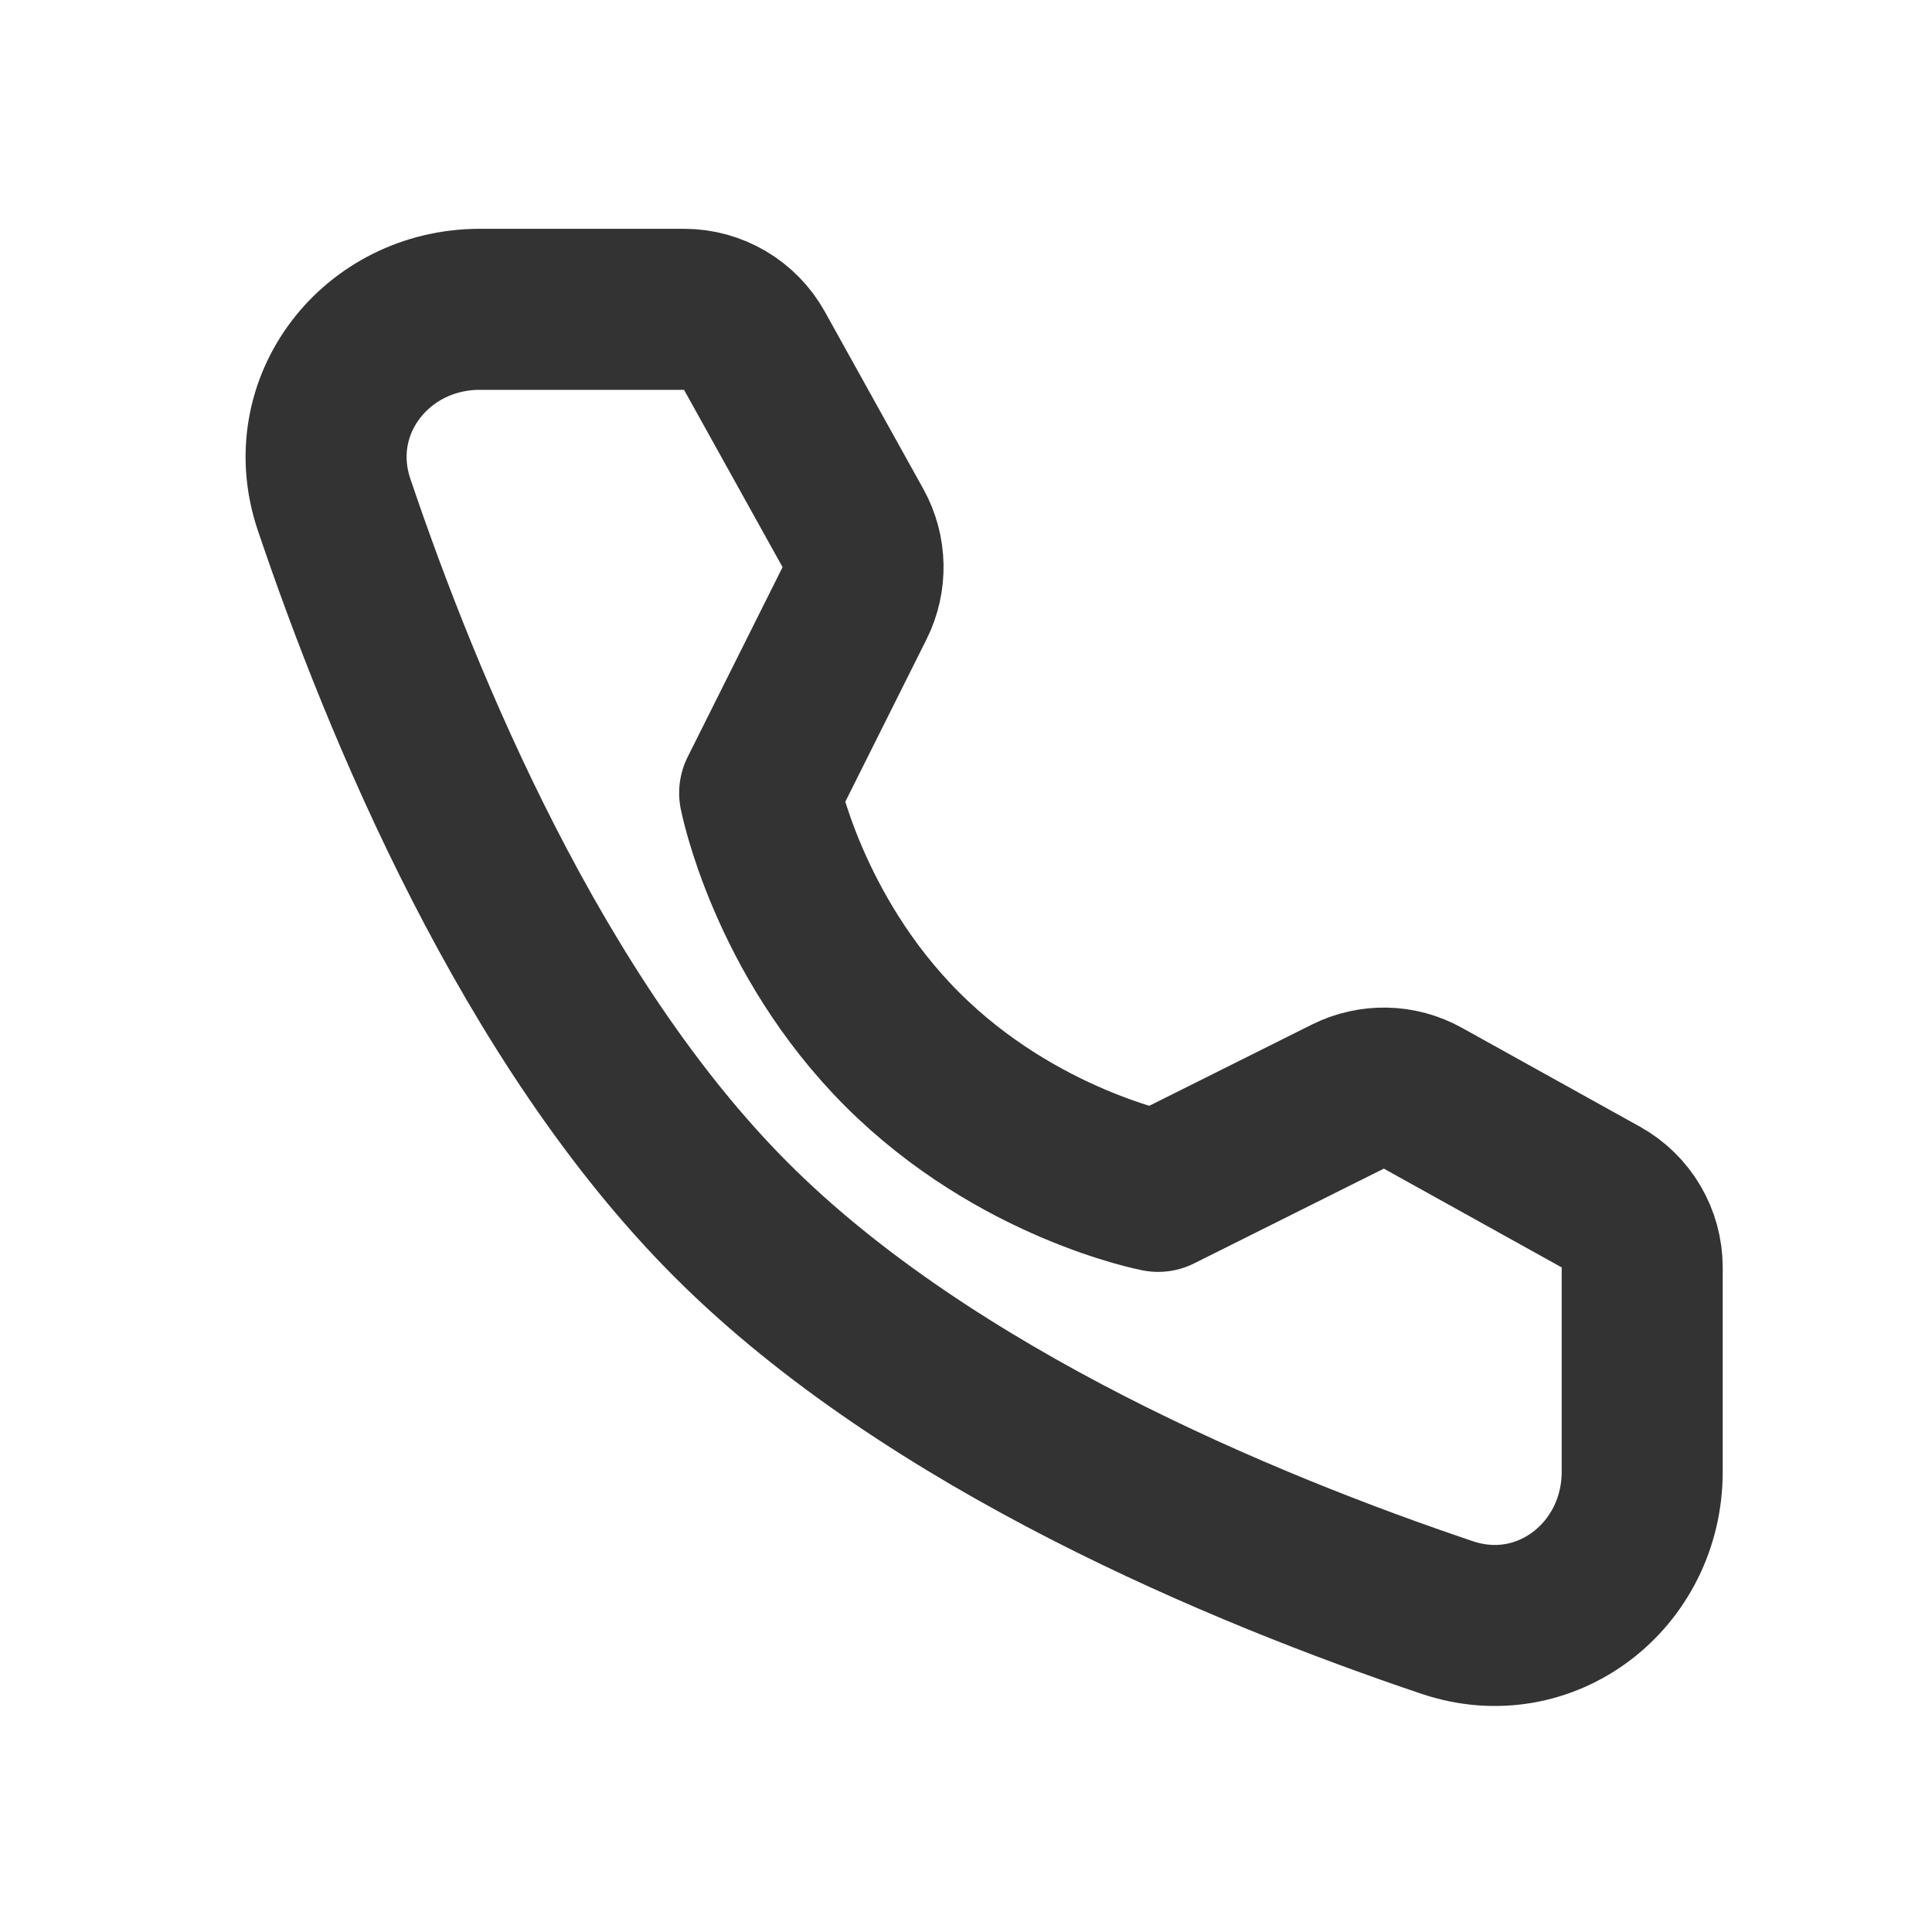
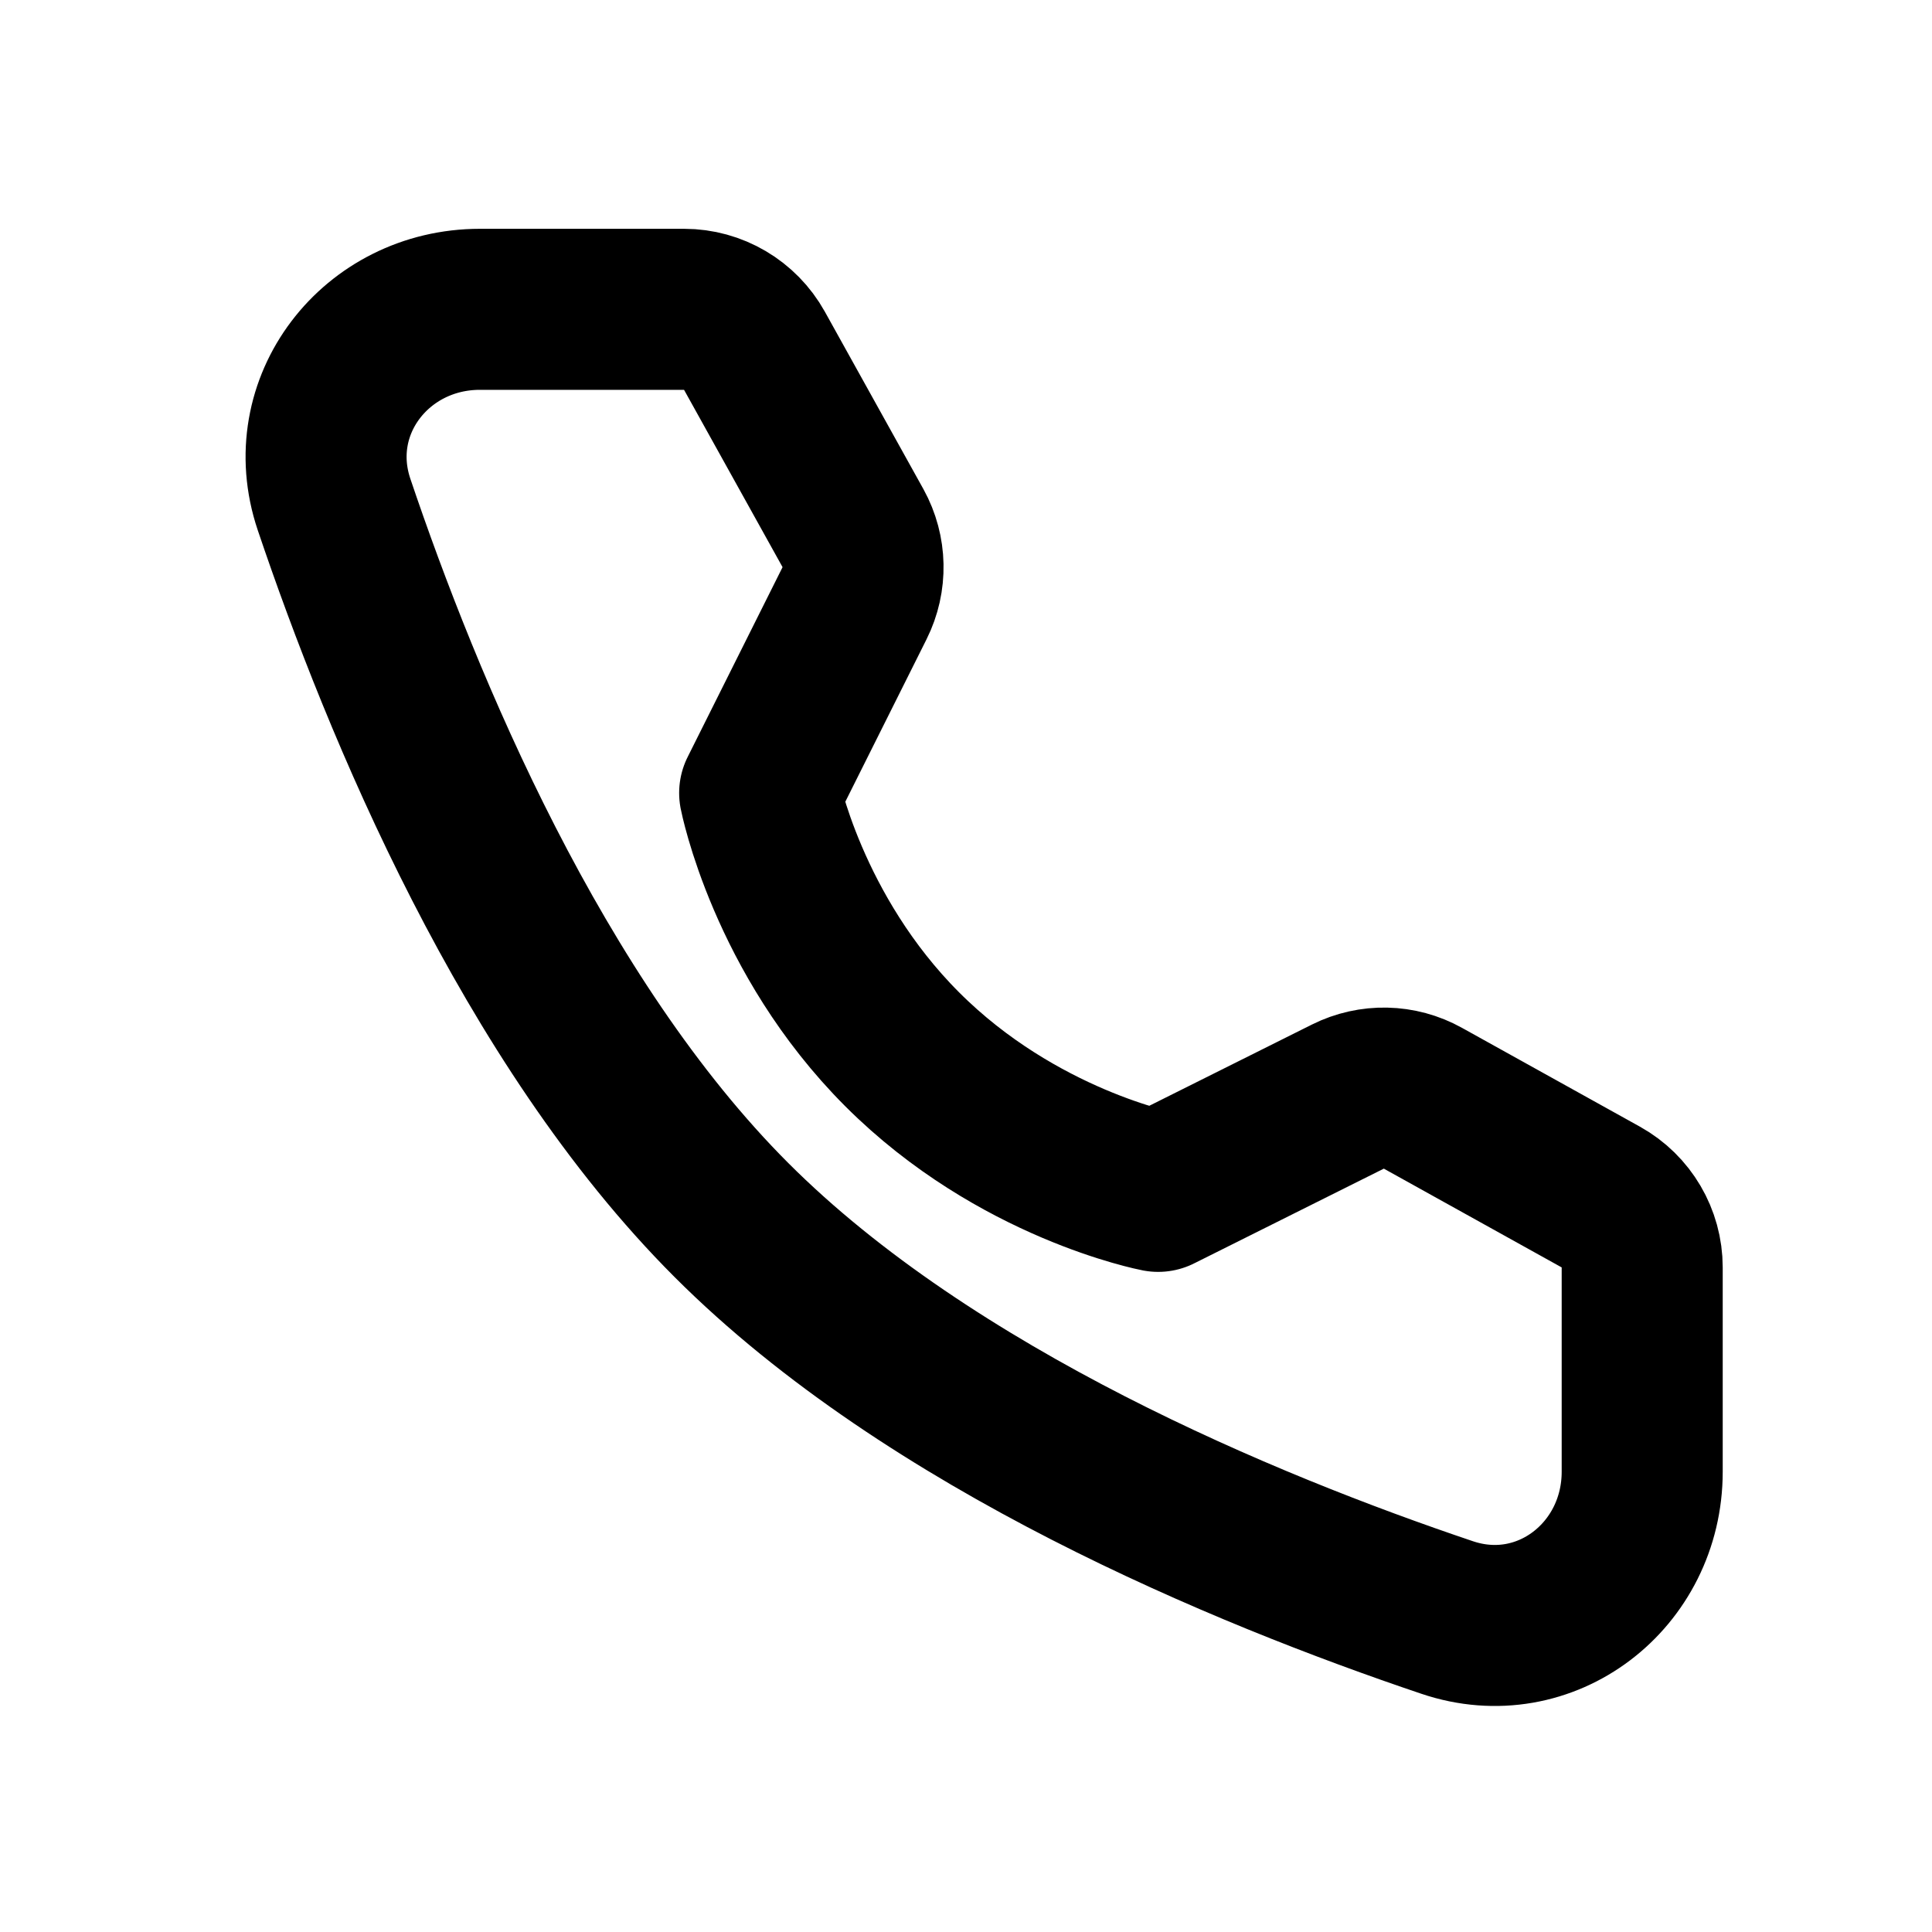
<svg xmlns="http://www.w3.org/2000/svg" width="20" height="20" viewBox="0 0 20 20" fill="none">
-   <path d="M7.082 3.202C7.384 3.202 7.663 3.367 7.81 3.631L8.83 5.467C8.963 5.708 8.969 5.999 8.846 6.245L7.864 8.209C7.864 8.209 8.149 9.672 9.34 10.863C10.531 12.054 11.989 12.333 11.989 12.333L13.953 11.352C14.199 11.229 14.49 11.235 14.73 11.369L16.572 12.392C16.836 12.539 17 12.818 17 13.121V15.235C17 16.311 16 17.089 14.98 16.744C12.885 16.038 9.633 14.692 7.572 12.63C5.511 10.569 4.165 7.317 3.458 5.222C3.114 4.202 3.892 3.202 4.968 3.202H7.082Z" stroke="#333333" stroke-width="1.667" stroke-linejoin="round" />
+   <path d="M7.082 3.202C7.384 3.202 7.663 3.367 7.81 3.631L8.83 5.467C8.963 5.708 8.969 5.999 8.846 6.245L7.864 8.209C7.864 8.209 8.149 9.672 9.34 10.863C10.531 12.054 11.989 12.333 11.989 12.333L13.953 11.352C14.199 11.229 14.49 11.235 14.73 11.369L16.572 12.392C16.836 12.539 17 12.818 17 13.121V15.235C17 16.311 16 17.089 14.98 16.744C12.885 16.038 9.633 14.692 7.572 12.63C5.511 10.569 4.165 7.317 3.458 5.222C3.114 4.202 3.892 3.202 4.968 3.202H7.082Z" stroke="currentColor" stroke-width="1.667" stroke-linejoin="round" />
</svg>
